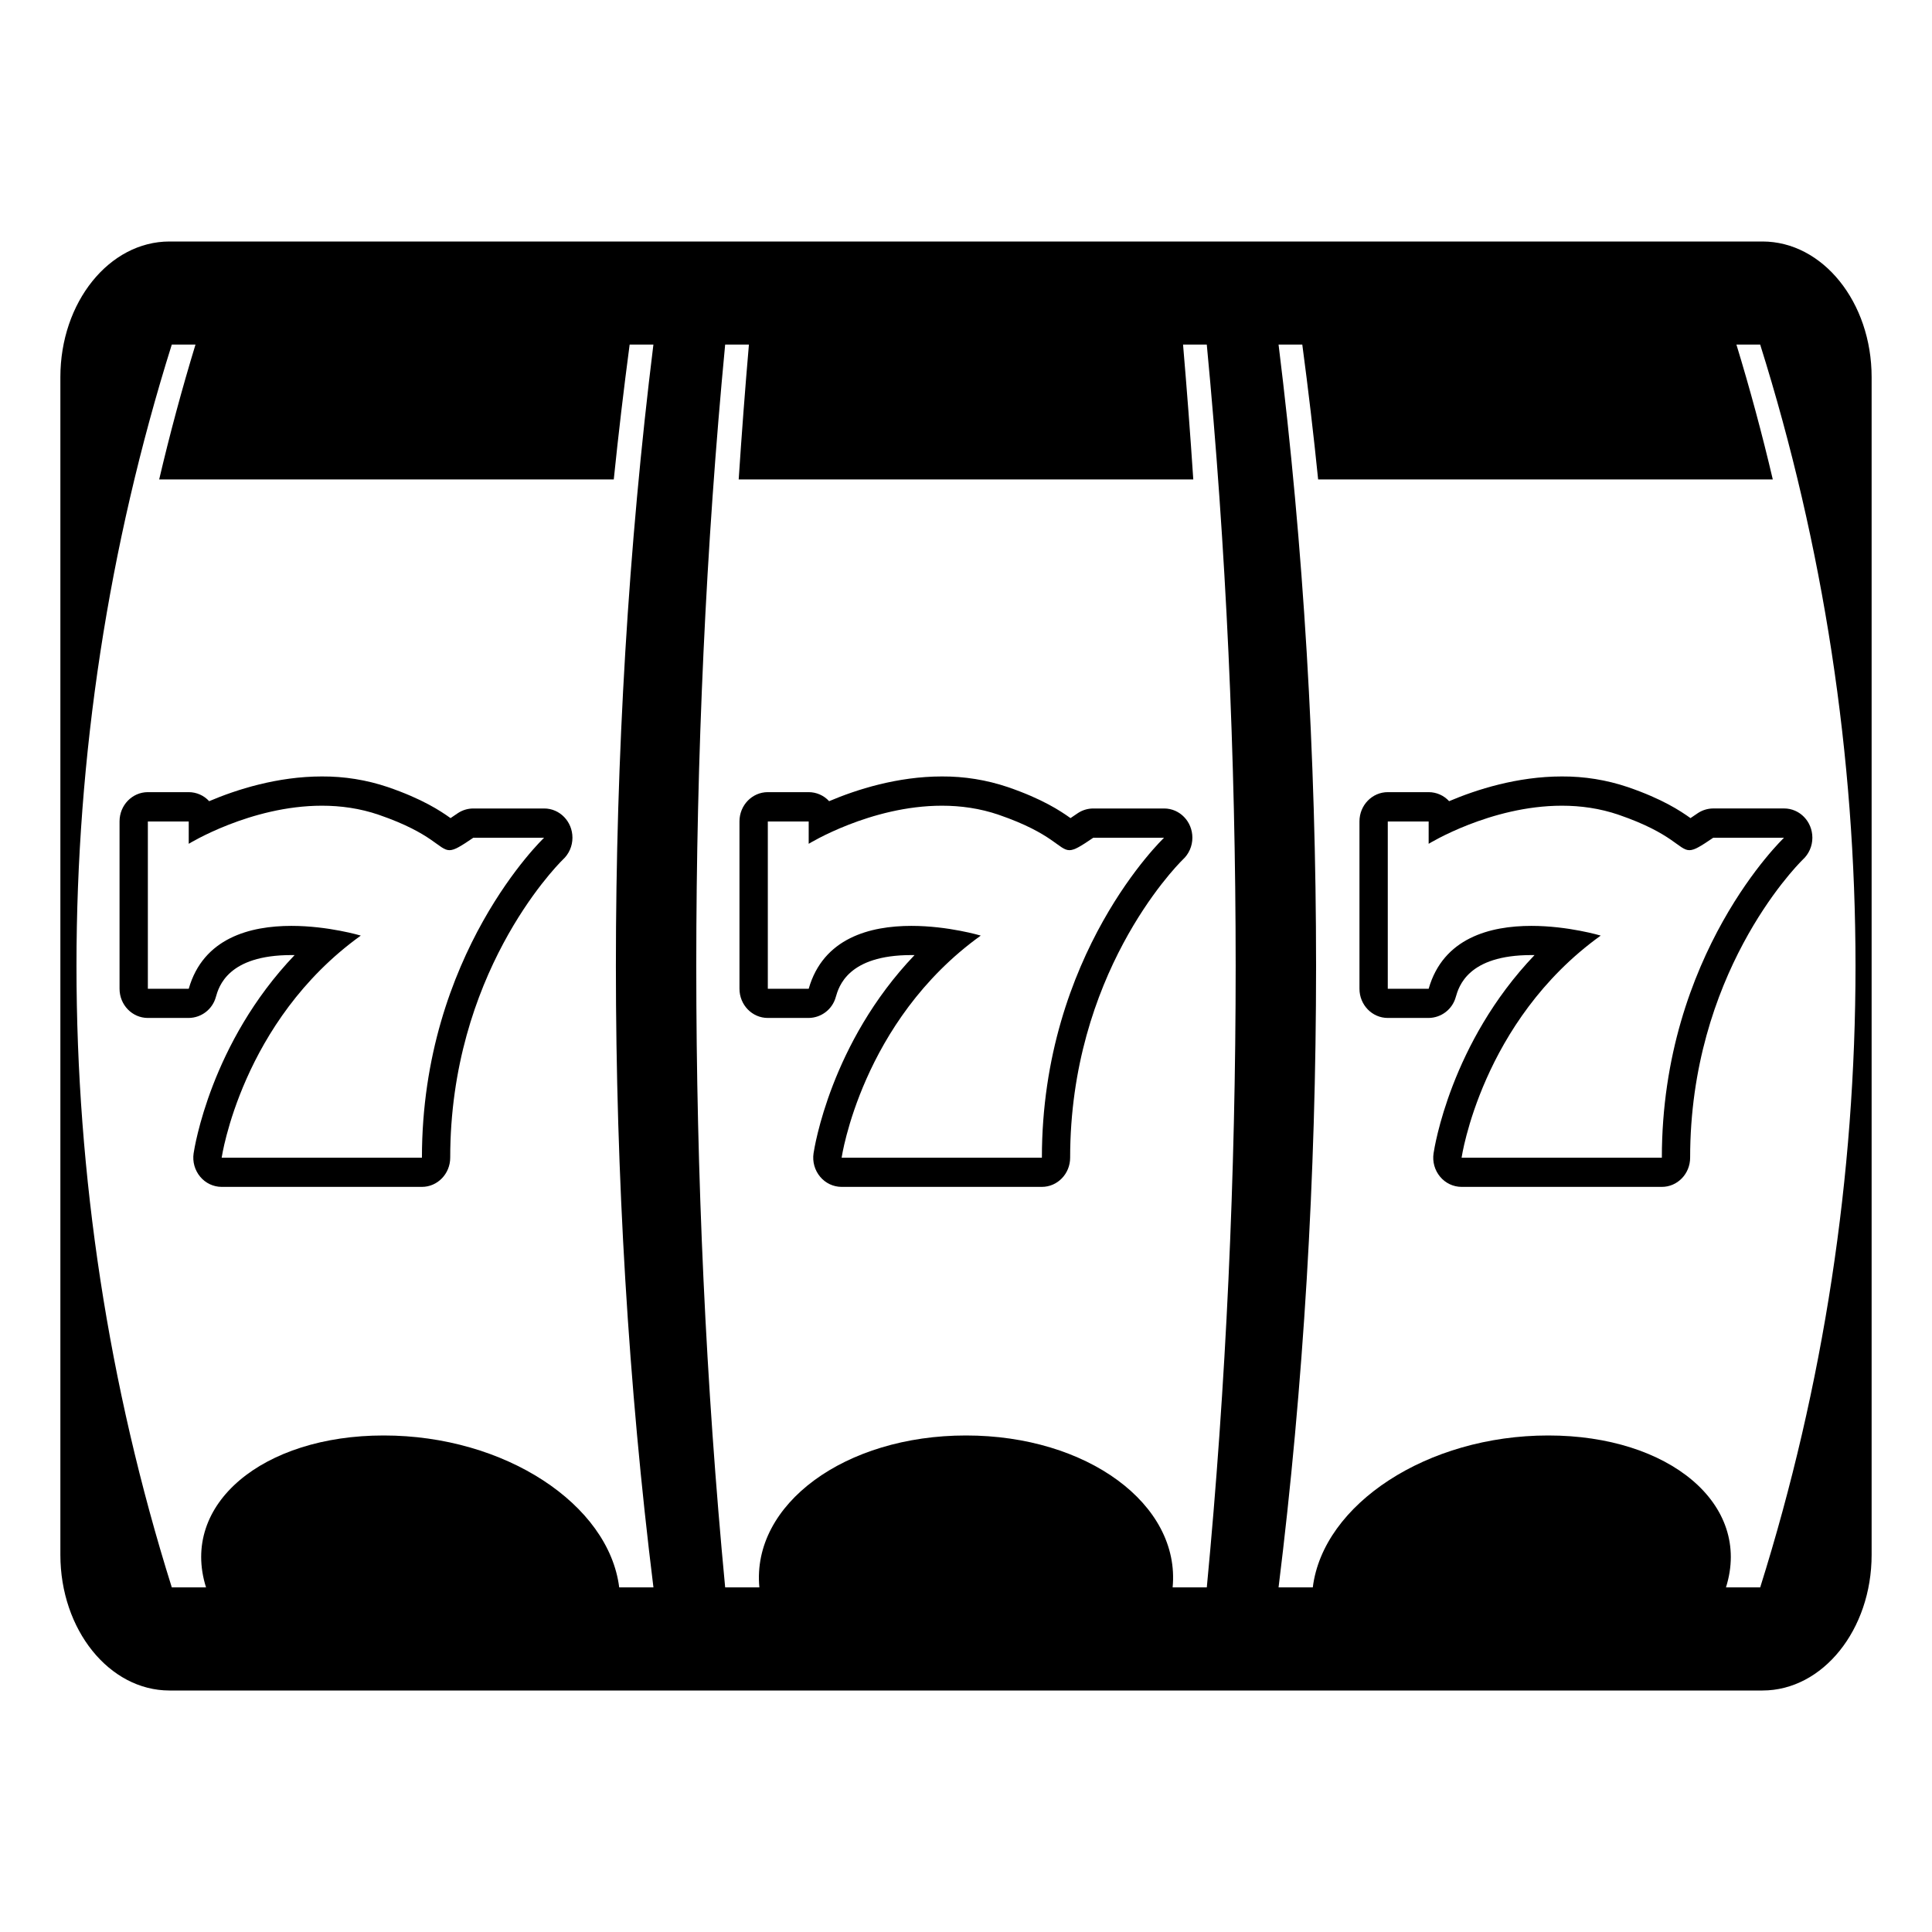
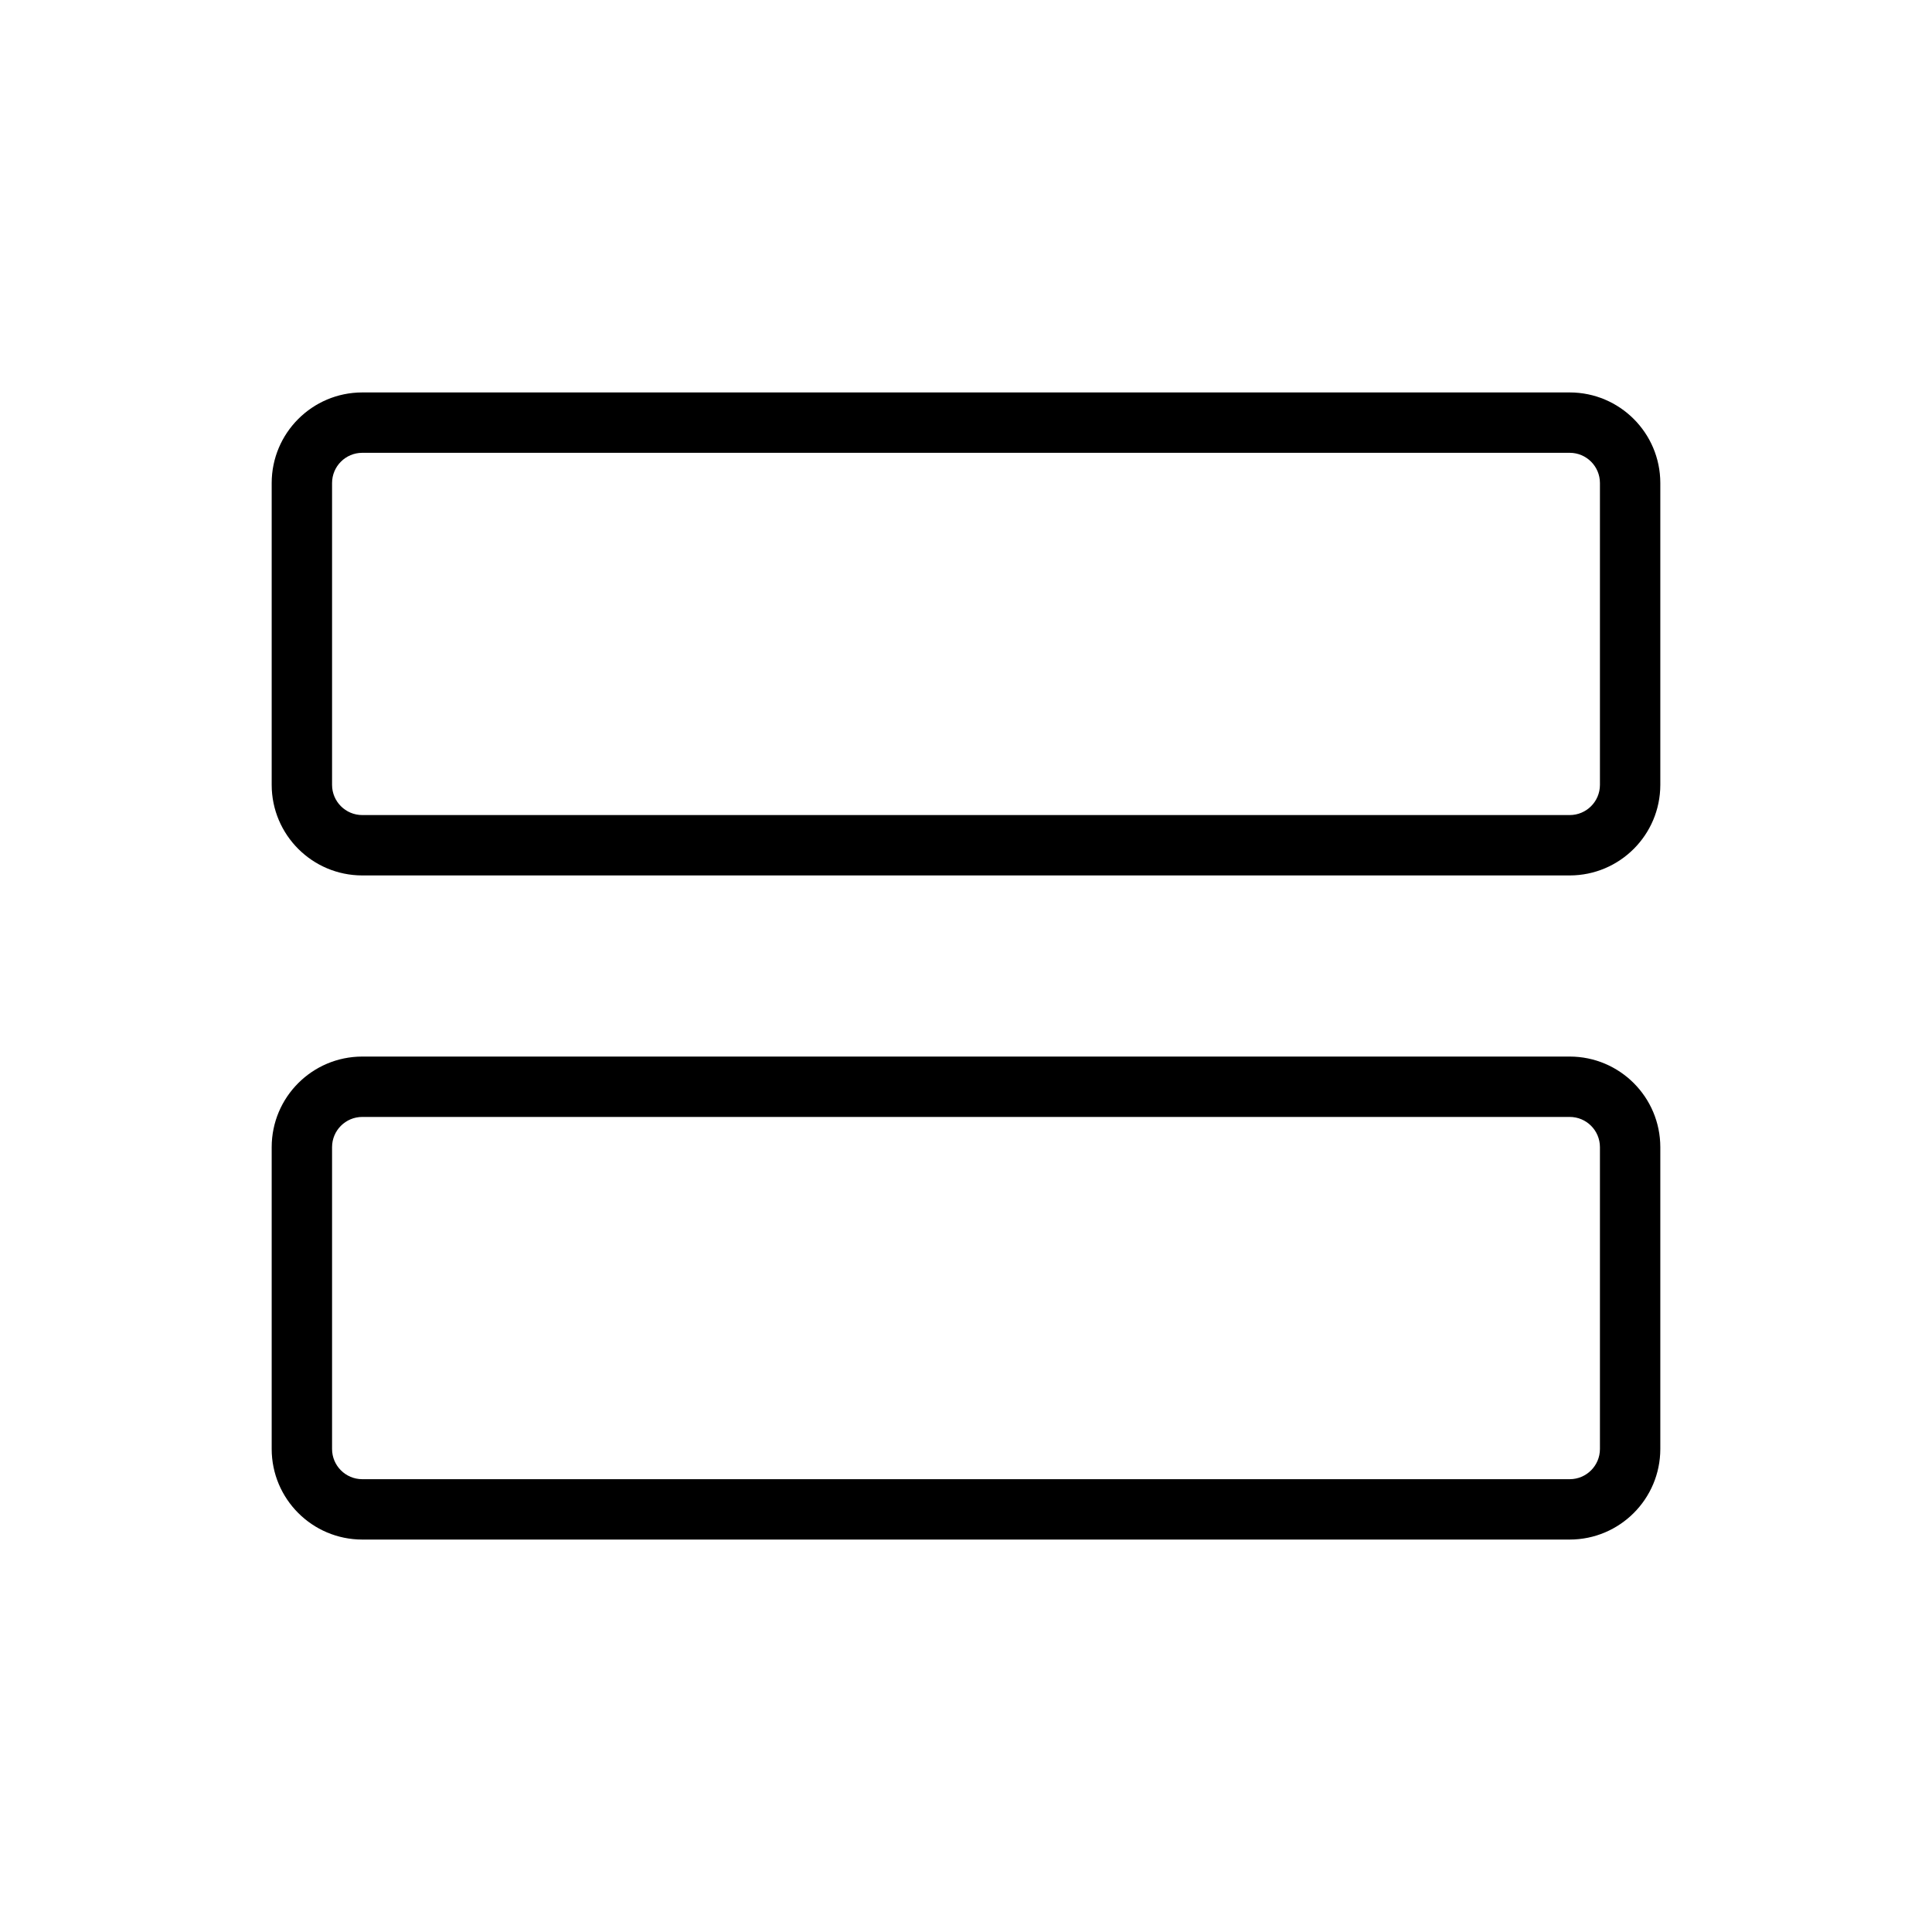
- <svg xmlns="http://www.w3.org/2000/svg" width="800px" height="800px" viewBox="0 0 64 64" aria-hidden="true" role="img" class="iconify iconify--emojione-monotone" preserveAspectRatio="xMidYMid meet">
-   <path d="M58.384 8H5.614C3.619 8 2 10.011 2 12.493v39.012C2 53.987 3.619 56 5.614 56h52.77C60.381 56 62 53.987 62 51.505V12.493C62 10.011 60.381 8 58.384 8M21.646 52.584h-1.134c-.346-2.755-3.79-5.034-7.802-5.032c-4.005-.002-6.753 2.276-5.885 5.032H5.691a68.68 68.68 0 0 1 0-41.17h.785a70.641 70.641 0 0 0-1.203 4.468h15.059c.154-1.499.33-2.99.526-4.468h.787c-1.657 13.378-1.657 27.791.001 41.17m18.331 0h-1.132c.262-2.755-2.839-5.034-6.845-5.032c-4.008-.002-7.106 2.276-6.845 5.032h-1.133c-1.276-13.379-1.276-27.792 0-41.17h.787c-.128 1.478-.24 2.969-.339 4.468h15.059c-.099-1.499-.213-2.99-.339-4.468h.786c1.276 13.378 1.276 27.791.001 41.17m18.332 0h-1.134c.868-2.755-1.882-5.034-5.887-5.032c-4.01-.002-7.458 2.276-7.8 5.032h-1.134c1.657-13.379 1.657-27.792 0-41.17h.786c.197 1.478.373 2.969.525 4.468h15.061a69.99 69.99 0 0 0-1.205-4.468h.787a68.672 68.672 0 0 1 .001 41.17" fill="#000000" />
-   <path d="M56.234 26.942a7.428 7.428 0 0 1-.234.159c-.334-.238-.923-.632-2.077-1.028a6.71 6.71 0 0 0-2.183-.352c-1.478 0-2.828.434-3.736.819a.92.92 0 0 0-.678-.299h-1.354c-.518 0-.938.433-.938.969v5.543c0 .536.42.968.938.968h1.354a.942.942 0 0 0 .898-.692c.1-.345.397-1.391 2.504-1.391l.105.001c-2.779 2.909-3.319 6.395-3.344 6.566a.979.979 0 0 0 .217.776a.927.927 0 0 0 .71.336h6.634c.519 0 .938-.433.938-.969c0-6.042 3.45-9.594 3.727-9.868a.983.983 0 0 0 .322-.73c0-.535-.418-.969-.936-.969h-2.35a.936.936 0 0 0-.517.161M55.051 38.35h-6.634s.659-4.518 4.609-7.357c0 0-1.071-.322-2.298-.322c-1.364 0-2.921.398-3.402 2.084h-1.354v-5.543h1.354v.74s2.047-1.262 4.414-1.262c.617 0 1.257.086 1.887.303c1.807.623 1.986 1.17 2.336 1.17c.163 0 .364-.121.789-.411h2.346c0-.001-4.047 3.837-4.047 10.598" fill="#000000" />
-   <path d="M38.564 26.782h-2.35a.928.928 0 0 0-.518.16a7.428 7.428 0 0 1-.234.159c-.334-.238-.923-.632-2.077-1.028a6.71 6.71 0 0 0-2.183-.352c-1.478 0-2.828.434-3.736.819a.92.92 0 0 0-.678-.299h-1.354c-.518 0-.938.433-.938.969v5.543c0 .536.42.968.938.968h1.354a.942.942 0 0 0 .898-.692c.1-.345.397-1.391 2.504-1.391l.105.001c-2.779 2.909-3.319 6.395-3.345 6.566a.983.983 0 0 0 .218.776a.927.927 0 0 0 .71.336h6.634c.519 0 .938-.433.938-.969c0-6.042 3.45-9.594 3.727-9.868a.983.983 0 0 0 .322-.73c.001-.534-.417-.968-.935-.968m-4.05 11.568H27.88s.659-4.518 4.609-7.357c0 0-1.071-.322-2.298-.322c-1.364 0-2.921.398-3.402 2.084h-1.354v-5.543h1.354v.74s2.047-1.262 4.414-1.262c.617 0 1.257.086 1.887.303c1.807.623 1.986 1.17 2.336 1.17c.163 0 .364-.121.789-.411h2.346c0-.001-4.047 3.837-4.047 10.598" fill="#000000" />
-   <path d="M18.027 26.782h-2.35a.928.928 0 0 0-.518.16c-.046.033-.144.099-.234.159c-.334-.238-.923-.632-2.077-1.028a6.713 6.713 0 0 0-2.185-.352c-1.476 0-2.828.434-3.734.819a.92.92 0 0 0-.678-.299H4.898c-.518 0-.938.433-.938.969v5.543c0 .536.42.968.938.968h1.354a.942.942 0 0 0 .898-.692c.098-.345.397-1.391 2.504-1.391l.105.001c-2.779 2.909-3.319 6.395-3.345 6.566a.983.983 0 0 0 .218.776a.927.927 0 0 0 .71.336h6.634c.517 0 .938-.433.938-.969c0-6.042 3.45-9.594 3.727-9.868a.983.983 0 0 0 .322-.73c0-.534-.418-.968-.936-.968m-4.05 11.568H7.343s.659-4.518 4.609-7.357c0 0-1.071-.322-2.298-.322c-1.364 0-2.921.398-3.402 2.084H4.898v-5.543h1.354v.74s2.047-1.262 4.412-1.262c.619 0 1.259.086 1.889.303c1.807.623 1.986 1.17 2.336 1.17c.163 0 .364-.121.789-.411h2.346c-.001-.001-4.047 3.837-4.047 10.598" fill="#000000" />
+ <svg xmlns="http://www.w3.org/2000/svg" fill="#000000" width="800px" height="800px" viewBox="0 0 256 256" id="Flat">
+   <path d="M208,140H48a12.014,12.014,0,0,0-12,12v40a12.014,12.014,0,0,0,12,12H208a12.014,12.014,0,0,0,12-12V152A12.014,12.014,0,0,0,208,140Zm4,52a4.005,4.005,0,0,1-4,4H48a4.005,4.005,0,0,1-4-4V152a4.005,4.005,0,0,1,4-4H208a4.005,4.005,0,0,1,4,4ZM208,52H48A12.014,12.014,0,0,0,36,64v40a12.014,12.014,0,0,0,12,12H208a12.014,12.014,0,0,0,12-12V64A12.014,12.014,0,0,0,208,52Zm4,52a4.005,4.005,0,0,1-4,4H48a4.005,4.005,0,0,1-4-4V64a4.005,4.005,0,0,1,4-4H208a4.005,4.005,0,0,1,4,4Z" />
</svg>
